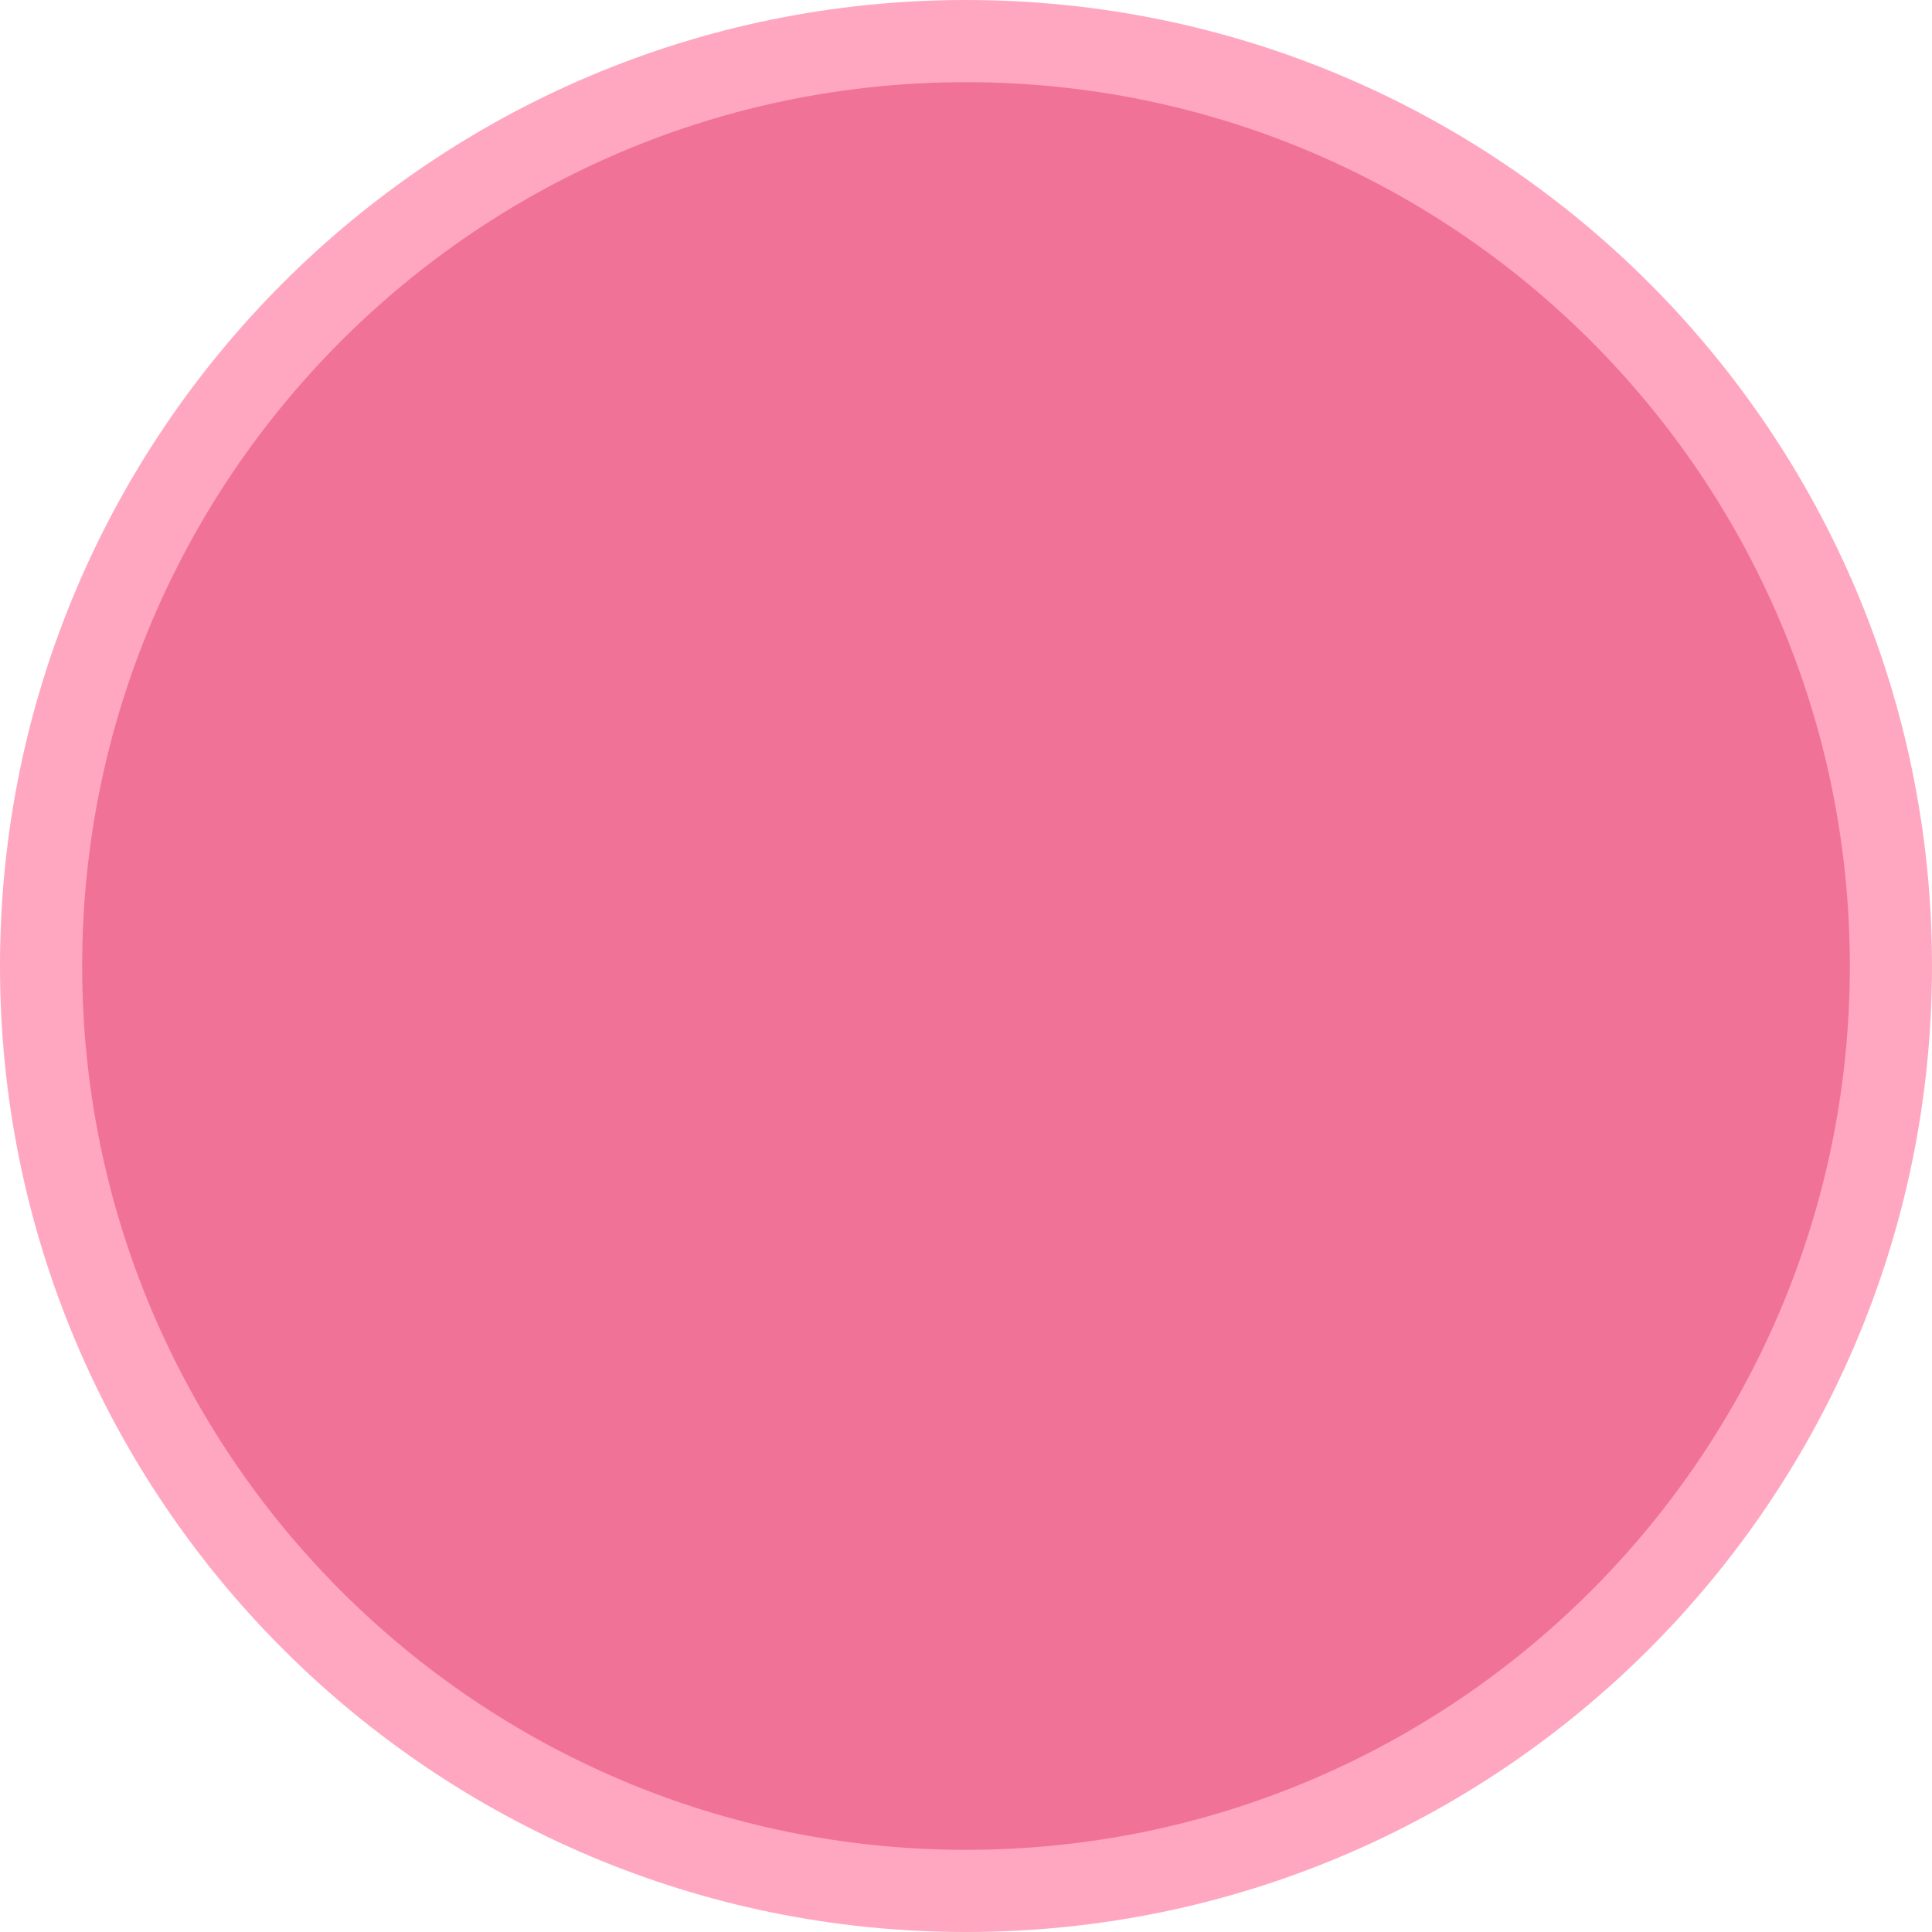
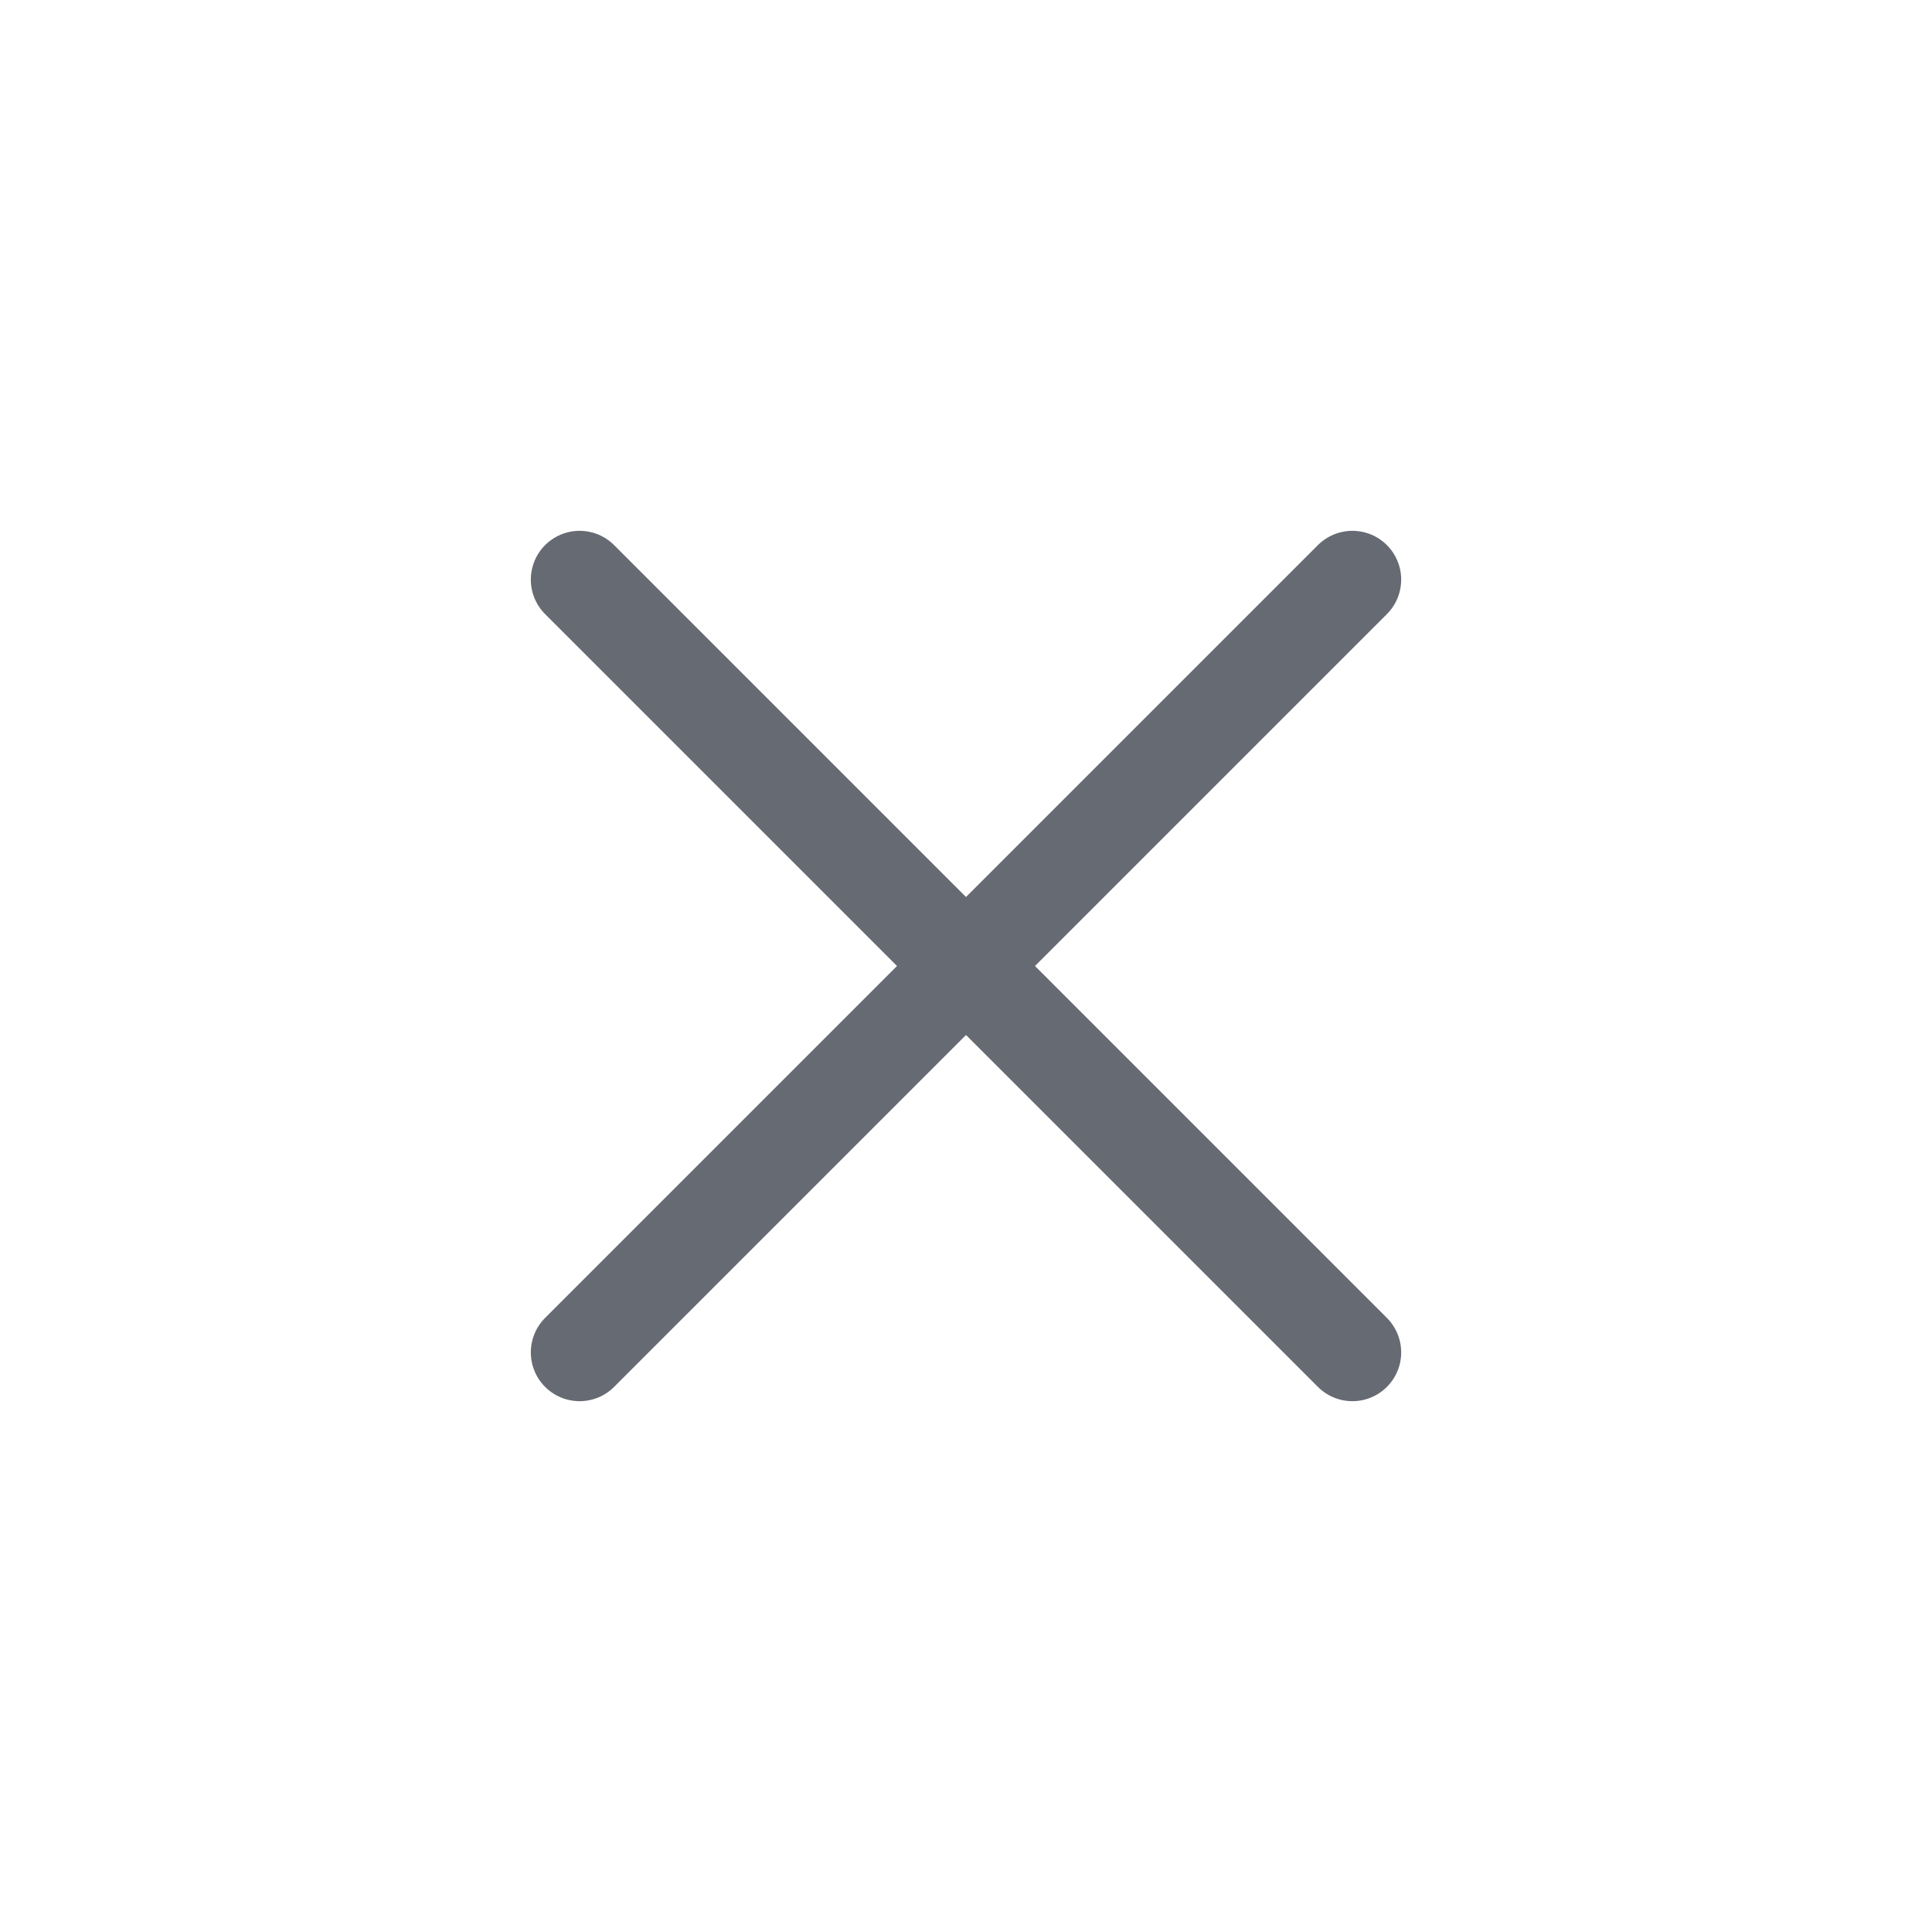
<svg xmlns="http://www.w3.org/2000/svg" viewBox="0 0 50 50" version="1.2" baseProfile="tiny">
  <defs>
</defs>
  <g fill="none" stroke="black" stroke-width="1" fill-rule="evenodd" stroke-linecap="square" stroke-linejoin="bevel">
-     <g fill="#ff4f84" fill-opacity="1" stroke="none" transform="matrix(0.0548336,0,0,-0.0548338,-0.161987,50.2673)" font-family="JetBrainsMono Nerd Font" font-size="11" font-weight="400" font-style="normal" opacity="0.5">
-       <path vector-effect="none" fill-rule="evenodd" d="M458.879,4.875 C710.679,4.875 914.804,208.996 914.804,460.8 C914.804,712.596 710.679,916.721 458.879,916.721 C207.079,916.721 2.954,712.596 2.954,460.8 C2.954,208.996 207.079,4.875 458.879,4.875 " />
+     <g fill="none" stroke="#666a73" stroke-opacity="1" stroke-width="1.01" stroke-linecap="round" stroke-linejoin="miter" stroke-miterlimit="2" transform="matrix(2.5,0,0,2.5,2.5,2.5)" font-family="Noto Sans" font-size="10" font-weight="400" font-style="normal">
+       <polyline fill="none" vector-effect="none" points="5,5 13,13 " />
+       <polyline fill="none" vector-effect="none" points="13,5 5,13 " />
    </g>
-     <g fill="#e43d6e" fill-opacity="1" stroke="none" transform="matrix(0.0548336,0,0,-0.0548338,-0.161987,50.2673)" font-family="JetBrainsMono Nerd Font" font-size="11" font-weight="400" font-style="normal" opacity="0.5">
-       <path vector-effect="none" fill-rule="evenodd" d="M458.879,43.65 C689.263,43.65 876.029,230.413 876.029,460.8 C876.029,691.179 689.263,877.946 458.879,877.946 C228.496,877.946 41.729,691.179 41.729,460.8 C41.729,230.413 228.496,43.65 458.879,43.65 " />
-     </g>
-     <g fill="none" stroke="#000000" stroke-opacity="1" stroke-width="1" stroke-linecap="square" stroke-linejoin="bevel" transform="matrix(1,0,0,1,0,0)" font-family="JetBrainsMono Nerd Font" font-size="11" font-weight="400" font-style="normal">
+     <g fill="none" stroke="#000000" stroke-opacity="1" stroke-width="1" stroke-linecap="square" stroke-linejoin="bevel" transform="matrix(1,0,0,1,0,0)" font-family="Noto Sans" font-size="10" font-weight="400" font-style="normal">
</g>
  </g>
</svg>
